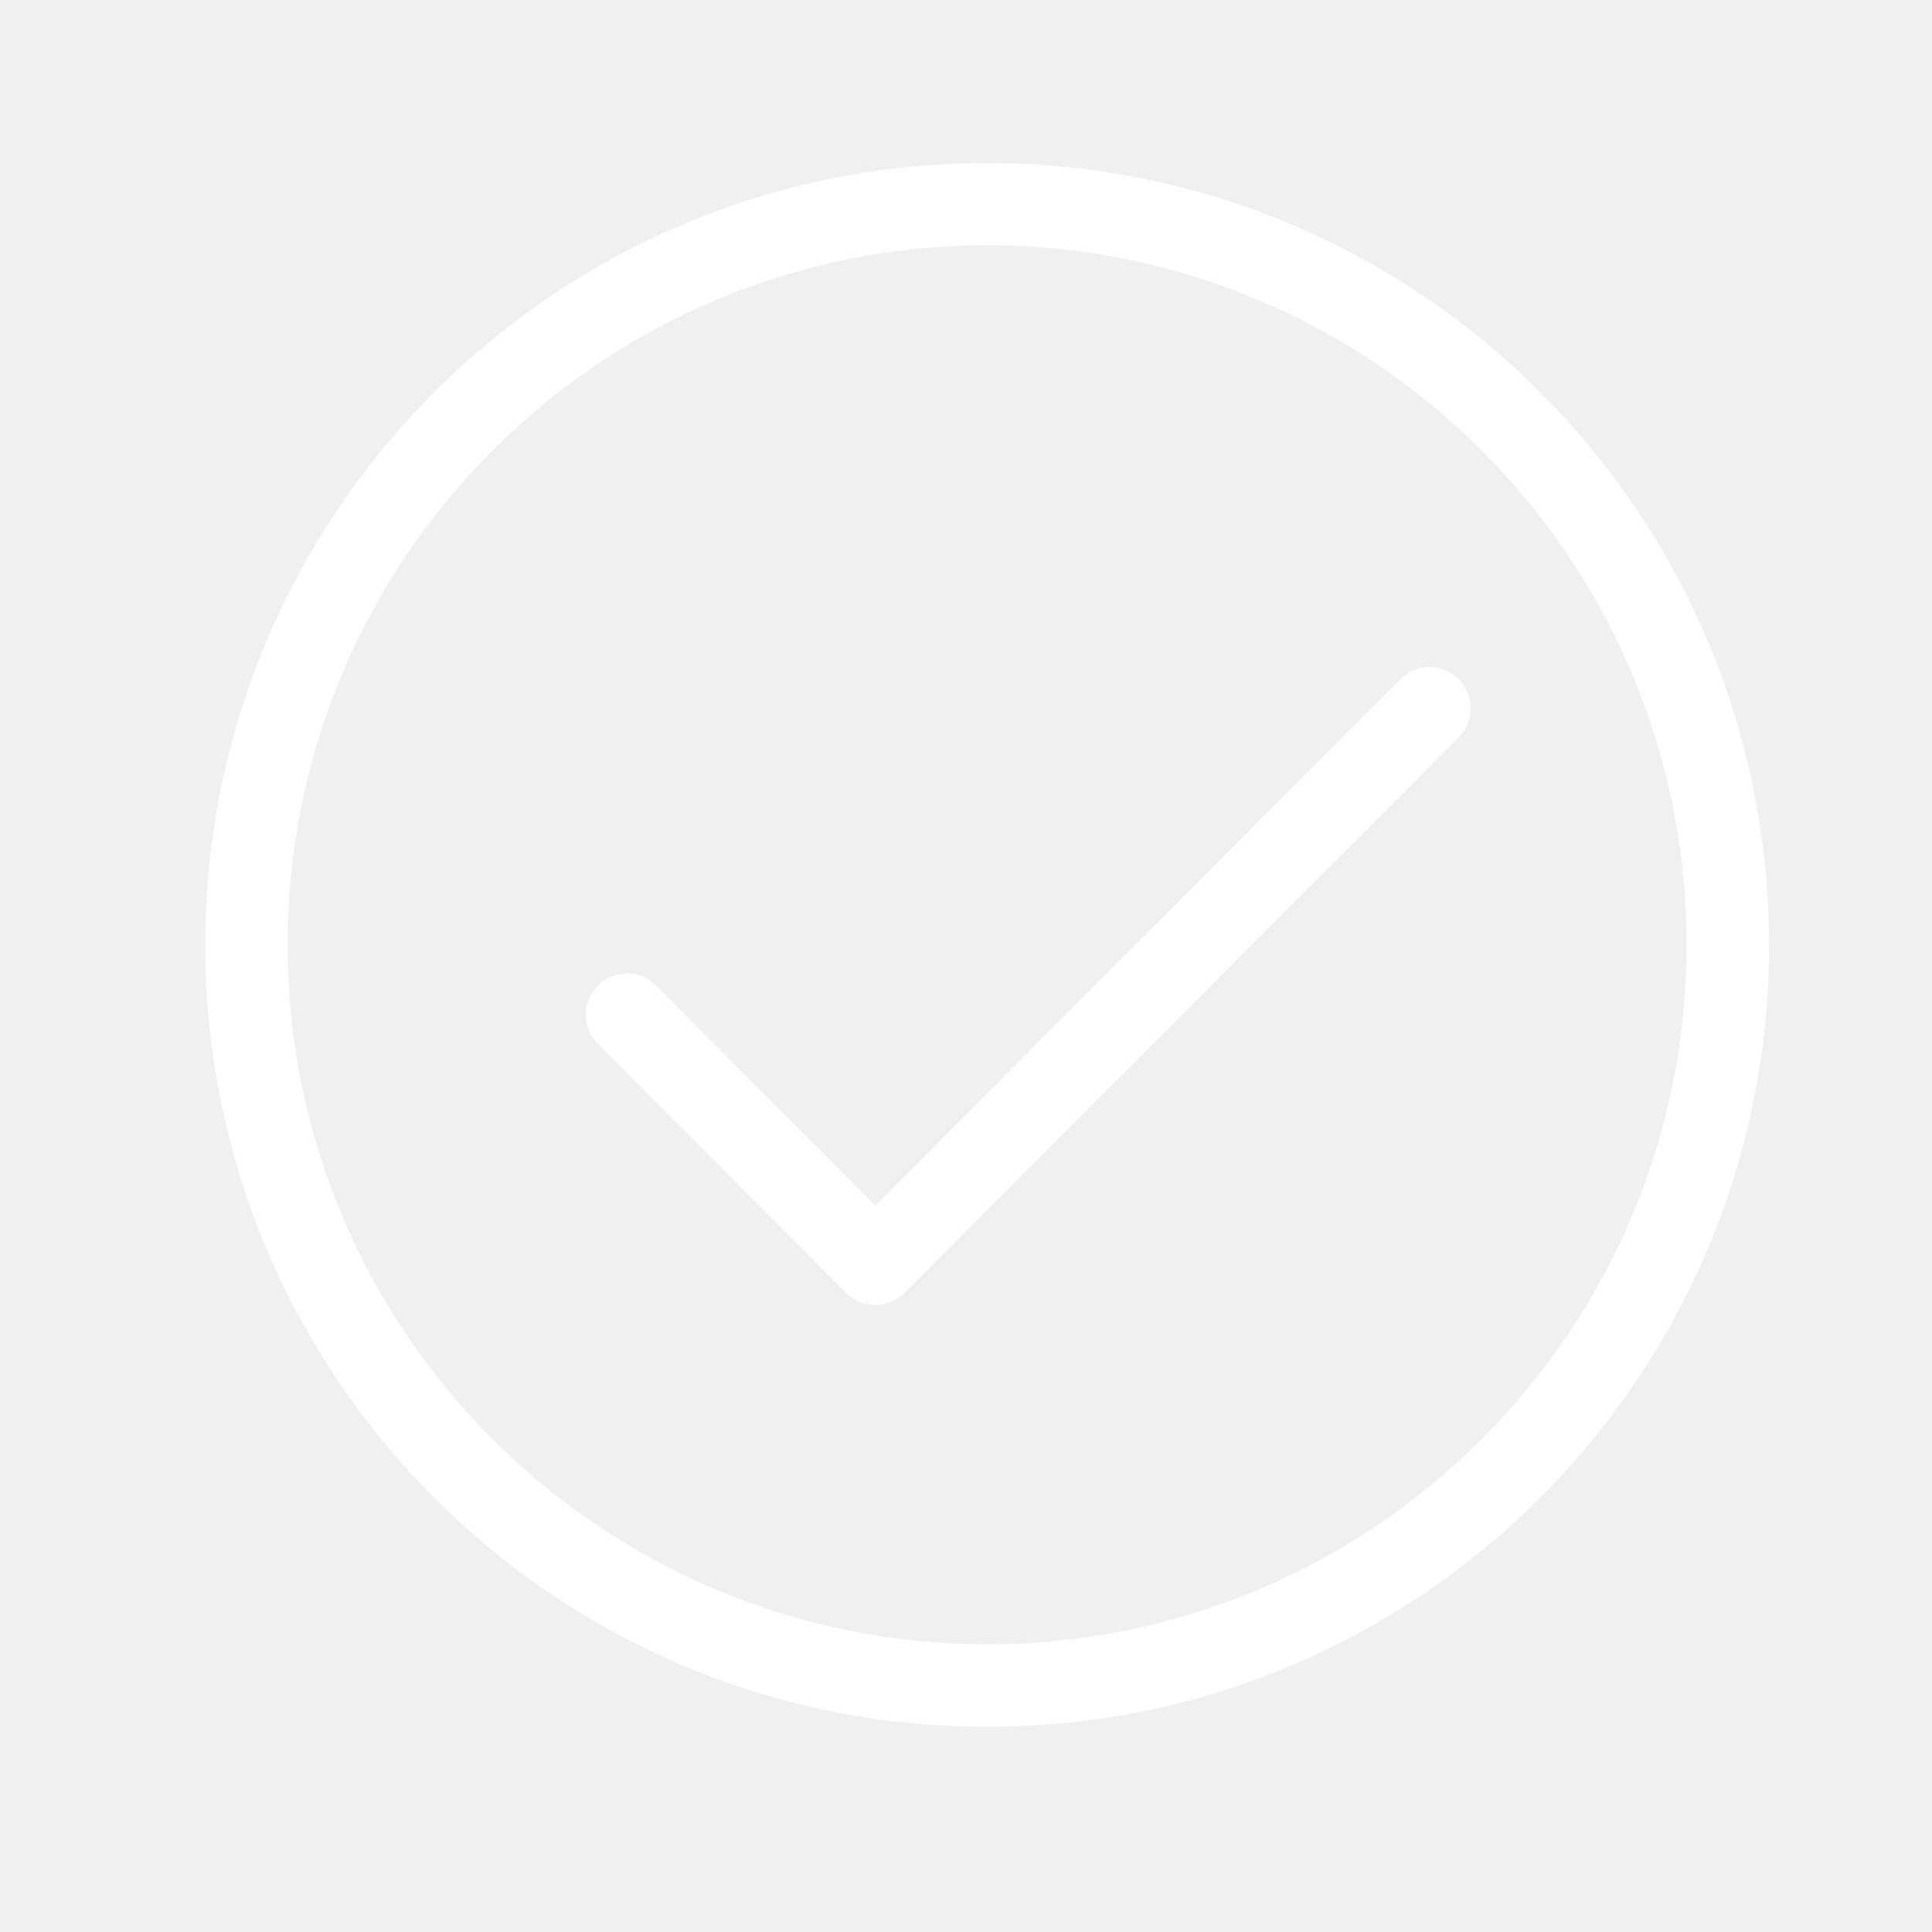
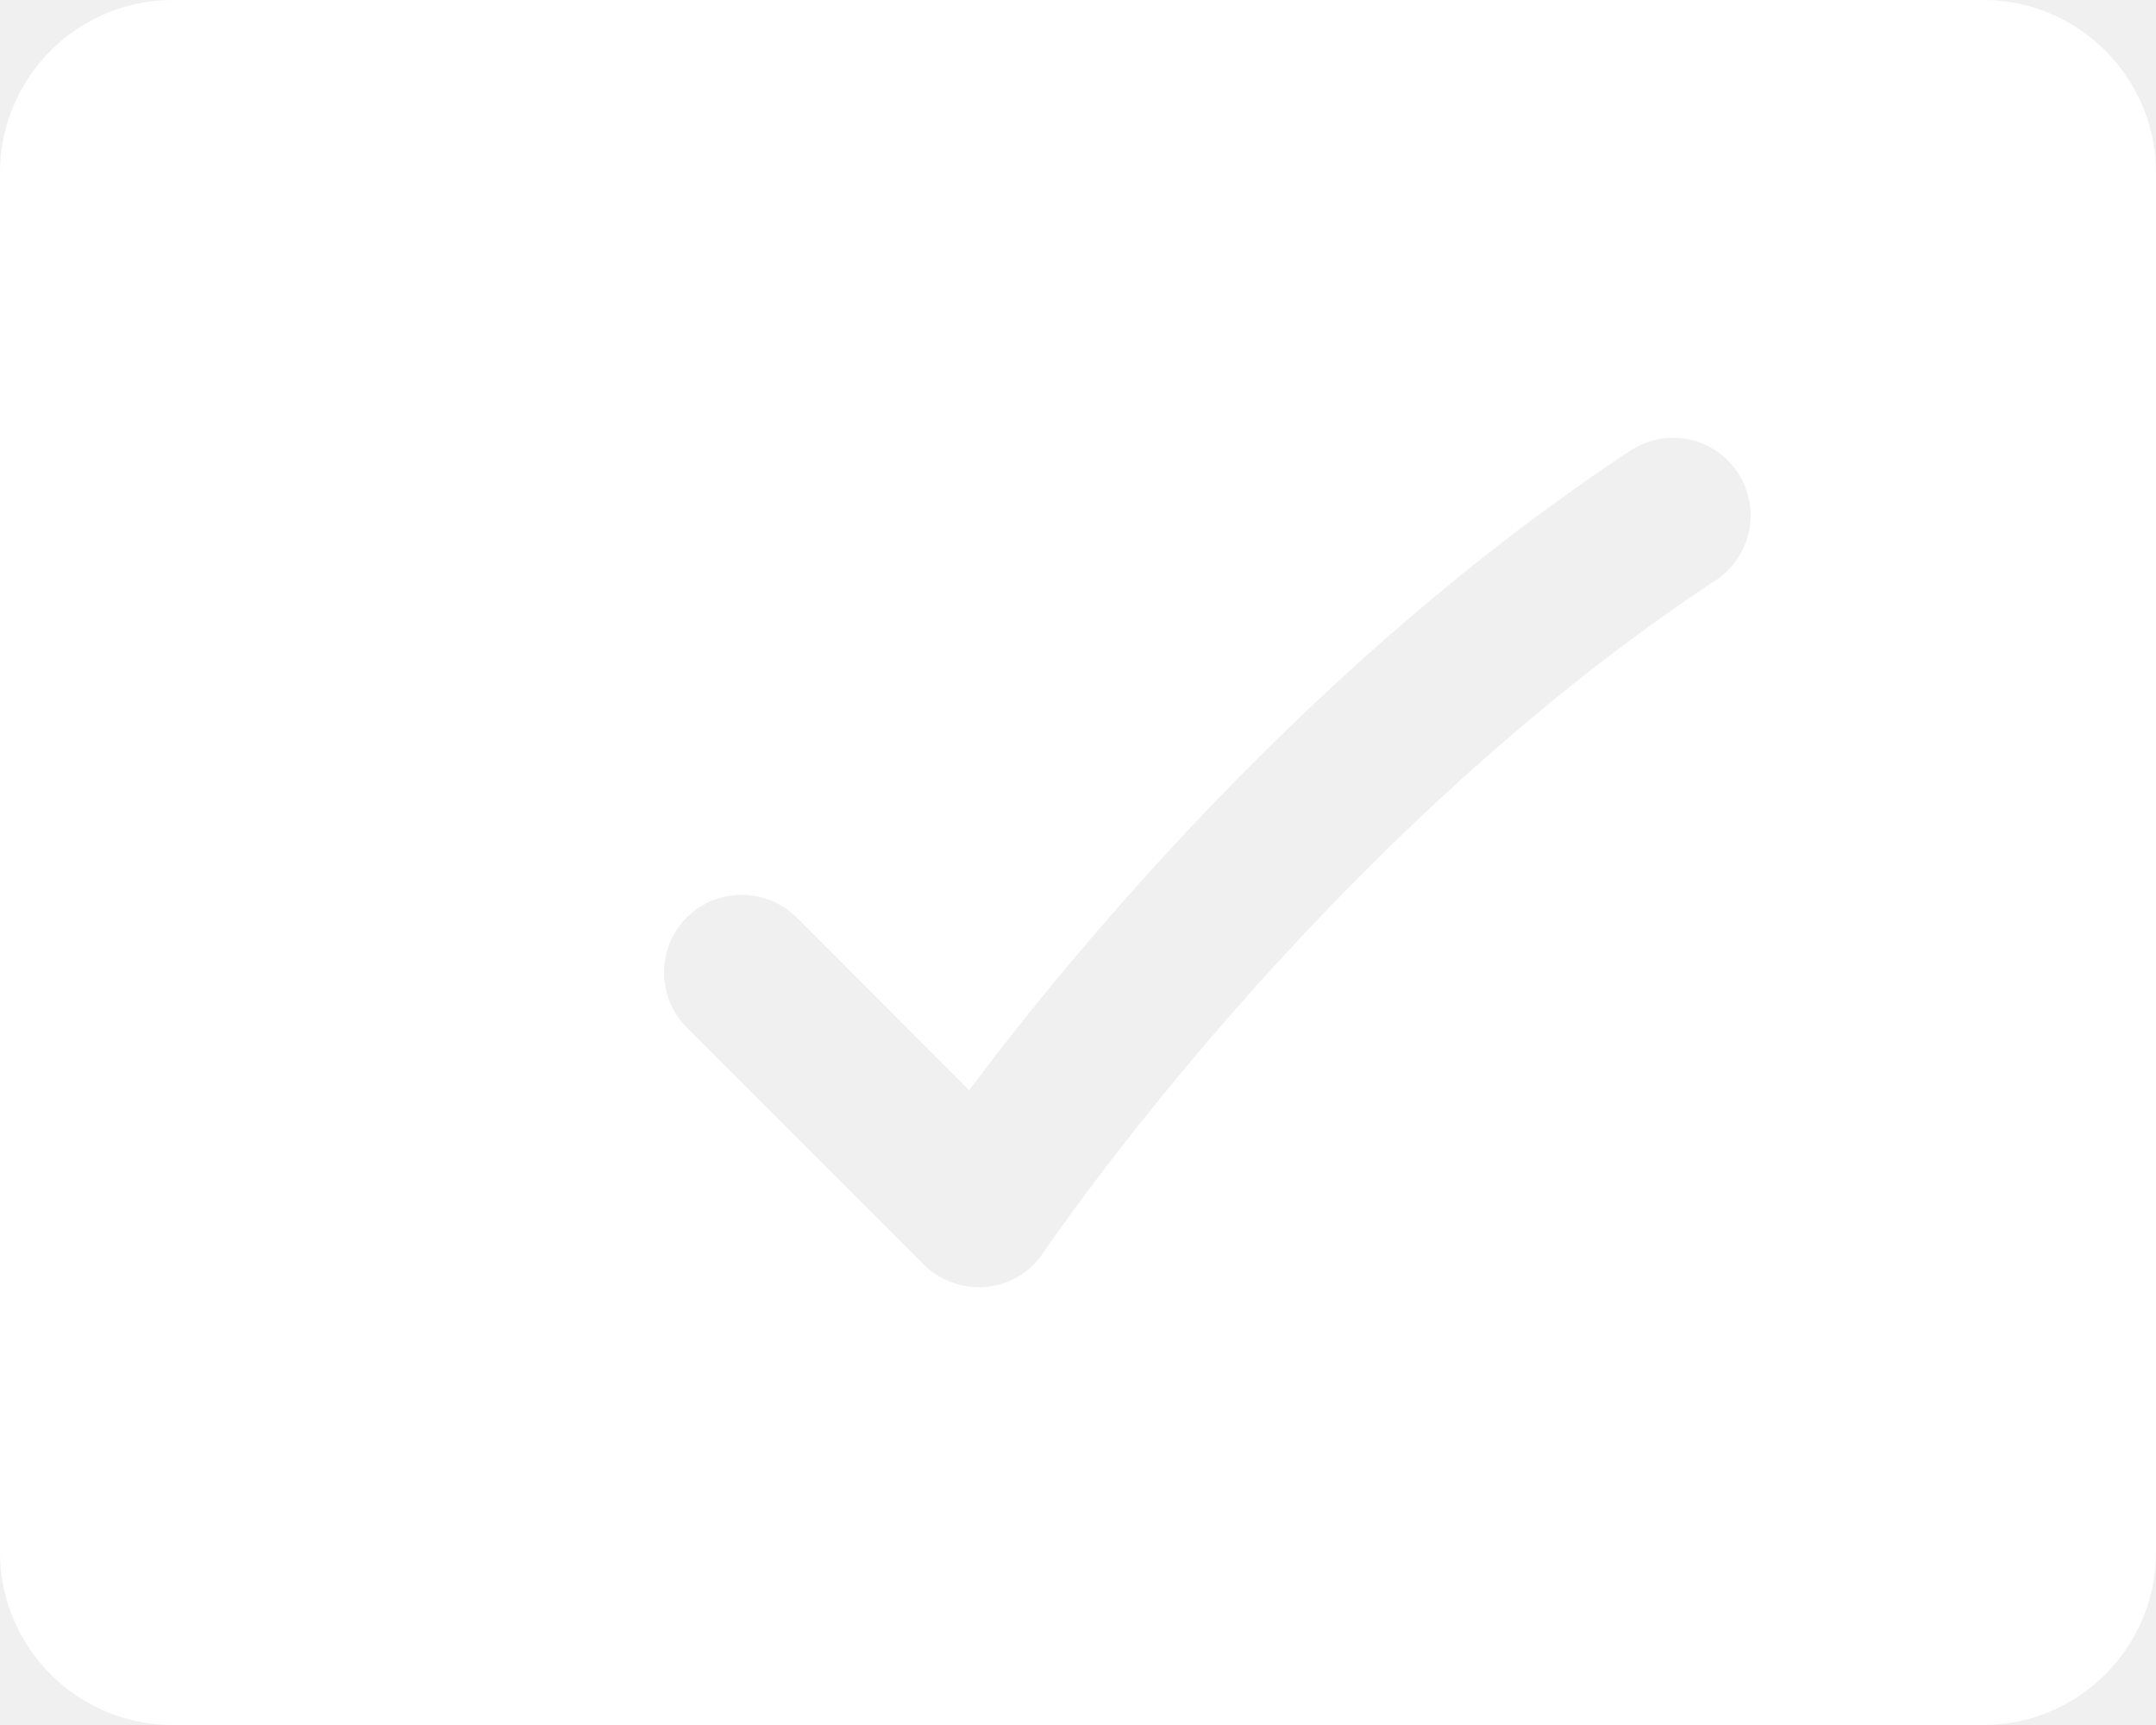
- <svg class="svg-icon" viewBox="0 0 20 20">
-   <path style="fill:#FFFFFF" d="M10.219,1.688c-4.471,0-8.094,3.623-8.094,8.094s3.623,8.094,8.094,8.094s8.094-3.623,8.094-8.094S14.689,1.688,10.219,1.688 M10.219,17.022c-3.994,0-7.242-3.247-7.242-7.241c0-3.994,3.248-7.242,7.242-7.242c3.994,0,7.241,3.248,7.241,7.242C17.46,13.775,14.213,17.022,10.219,17.022 M15.099,7.03c-0.167-0.167-0.438-0.167-0.604,0.002L9.062,12.48l-2.269-2.277c-0.166-0.167-0.437-0.167-0.603,0c-0.166,0.166-0.168,0.437-0.002,0.603l2.573,2.578c0.079,0.08,0.188,0.125,0.3,0.125s0.222-0.045,0.303-0.125l5.736-5.751C15.268,7.466,15.265,7.196,15.099,7.03" />
+ <svg xmlns="http://www.w3.org/2000/svg" version="1.1" id="Layer_1" x="0px" y="0px" viewBox="0 0 100 80" style="enable-background:new 0 0 100 80;" xml:space="preserve">
+   <style type="text/css">
+ 	.st0{fill:#FFFFFF;}
+ </style>
+   <path class="st0" d="M92,0H8C3.6,0,0,3.6,0,8v64c0,4.4,3.6,8,8,8h84c4.4,0,8-3.6,8-8V8C100,3.6,96.4,0,92,0z M79.58,26.91  c-18.28,12.05-31.06,31-31.19,31.19c-0.6,0.9-1.56,1.48-2.64,1.58c-0.12,0.01-0.23,0.02-0.35,0.02c-0.95,0-1.87-0.38-2.55-1.05  l-11-11c-1.4-1.41-1.4-3.69,0-5.1c1.41-1.4,3.69-1.4,5.1,0l8,8.01c4.78-6.37,15.91-19.93,30.67-29.66c1.66-1.1,3.89-0.64,4.98,1.02  C81.7,23.58,81.24,25.81,79.58,26.91z" />
</svg>
